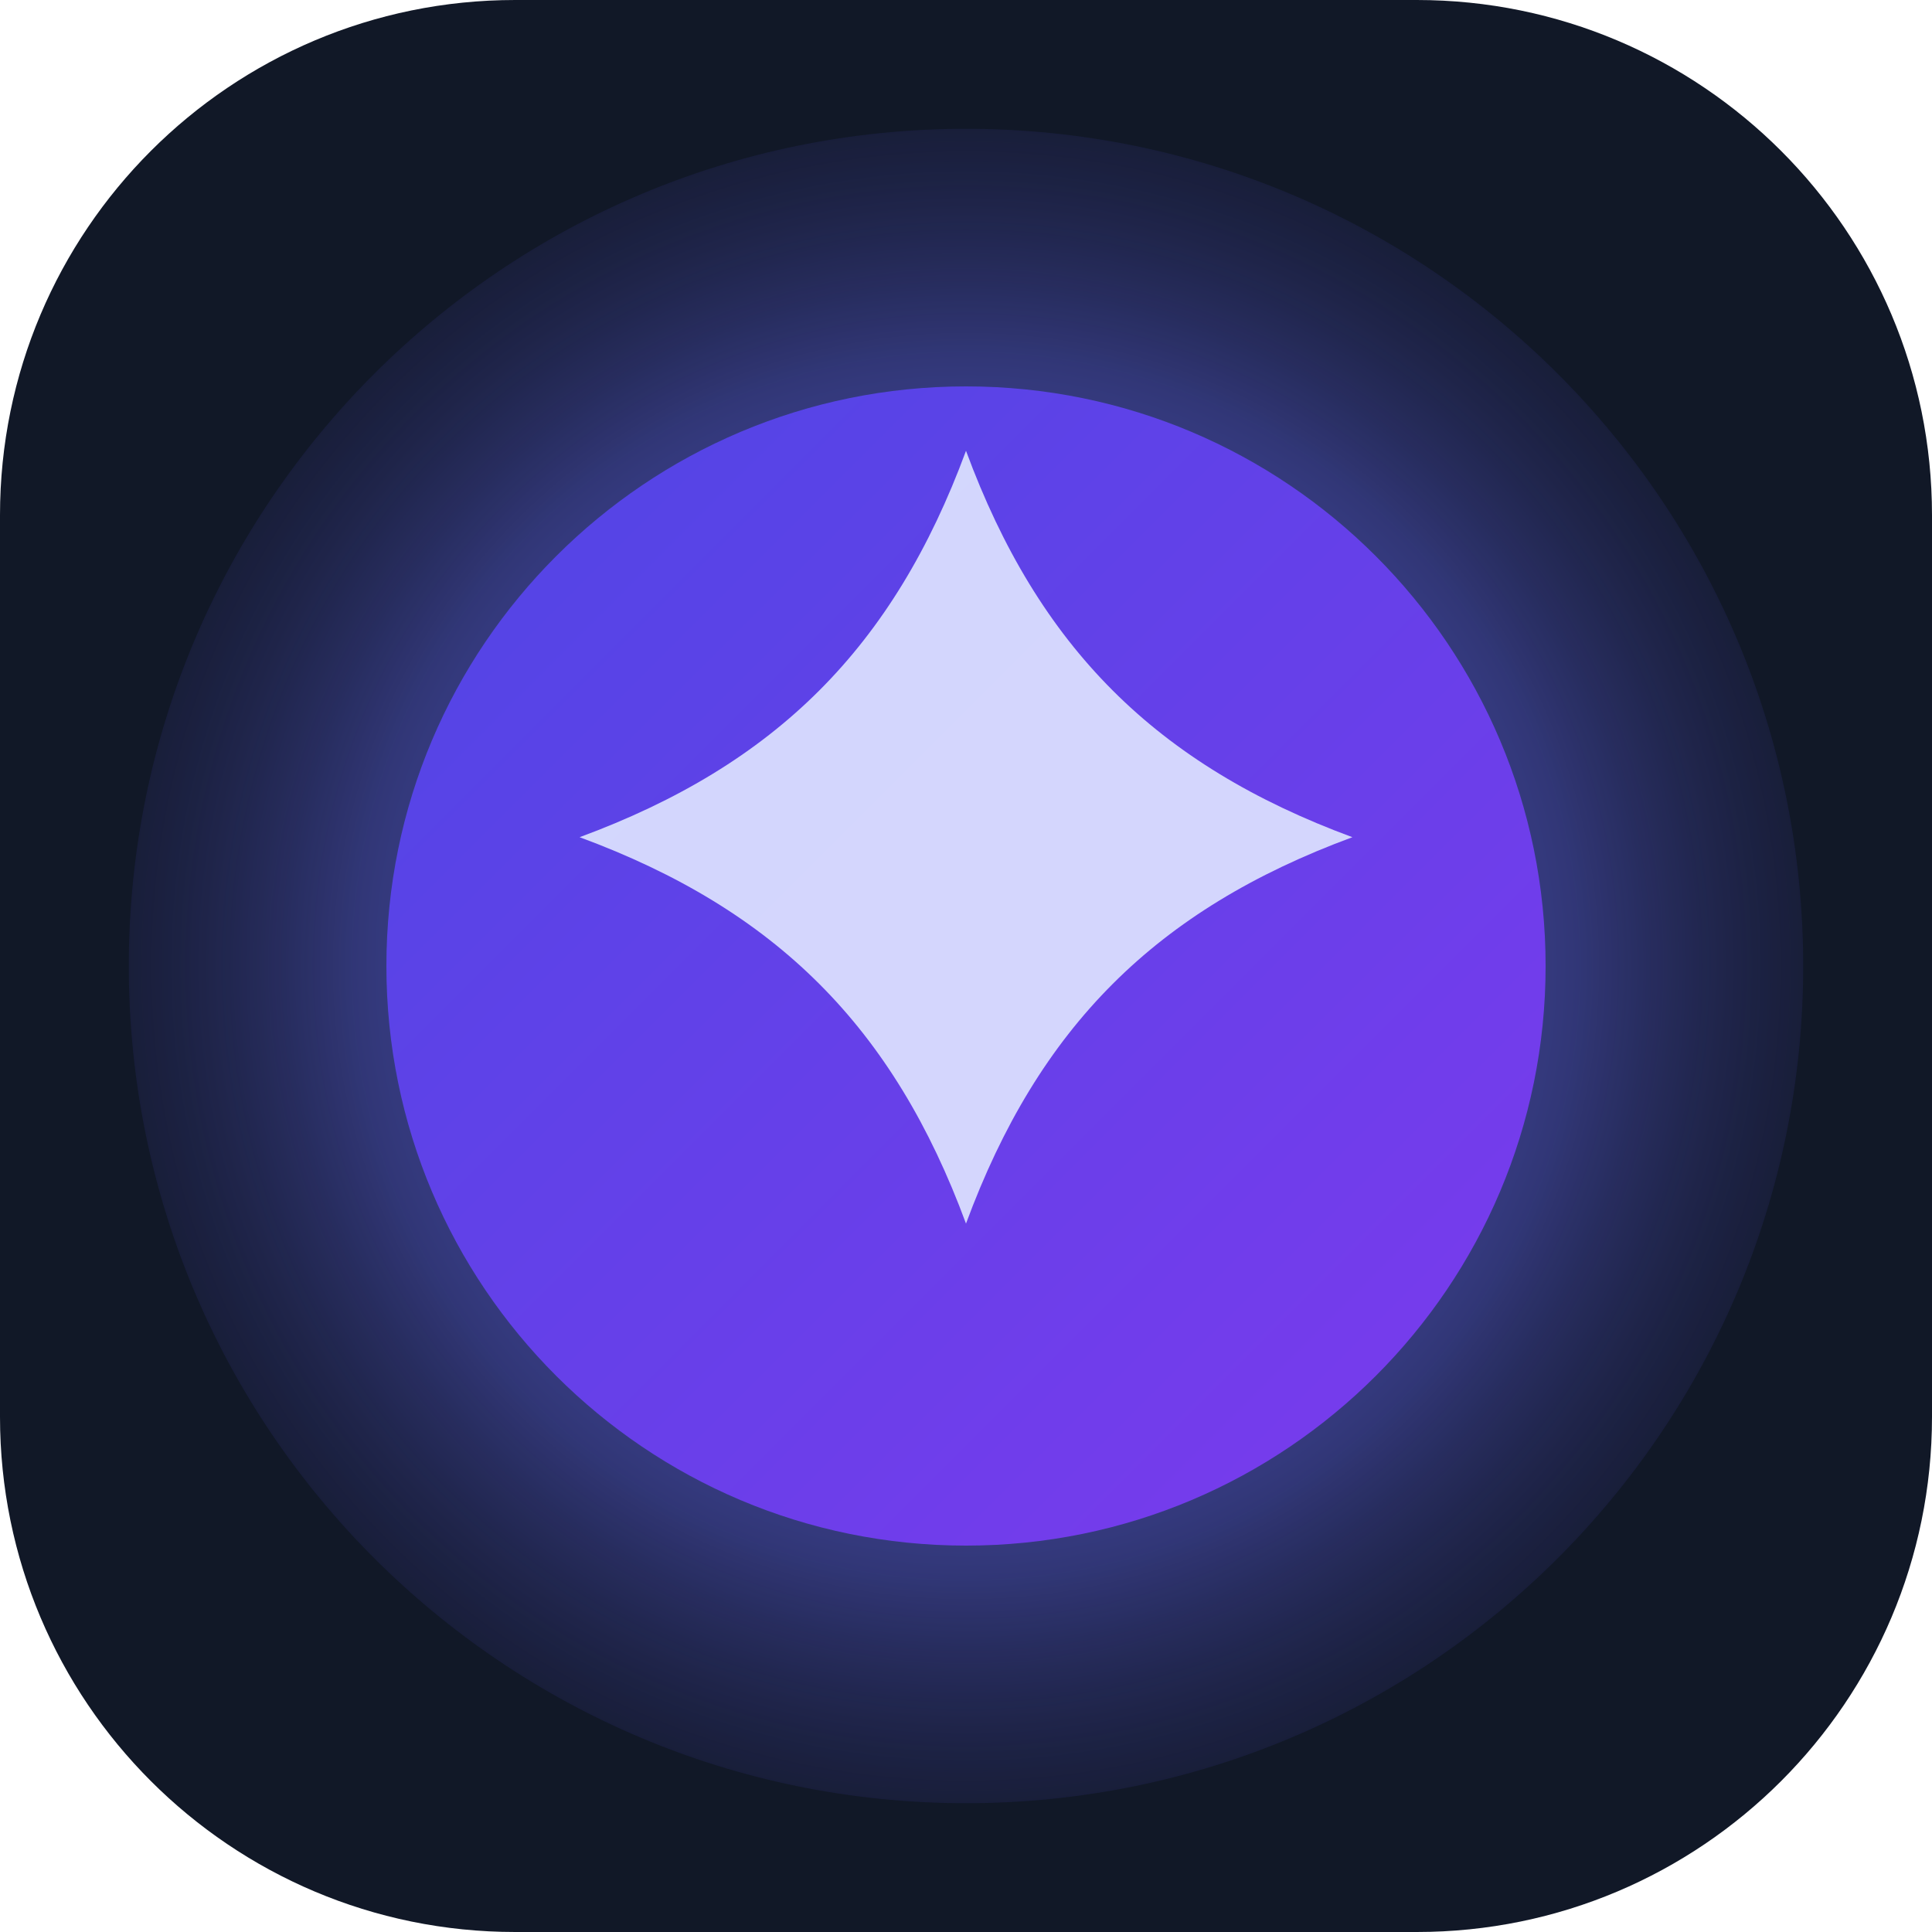
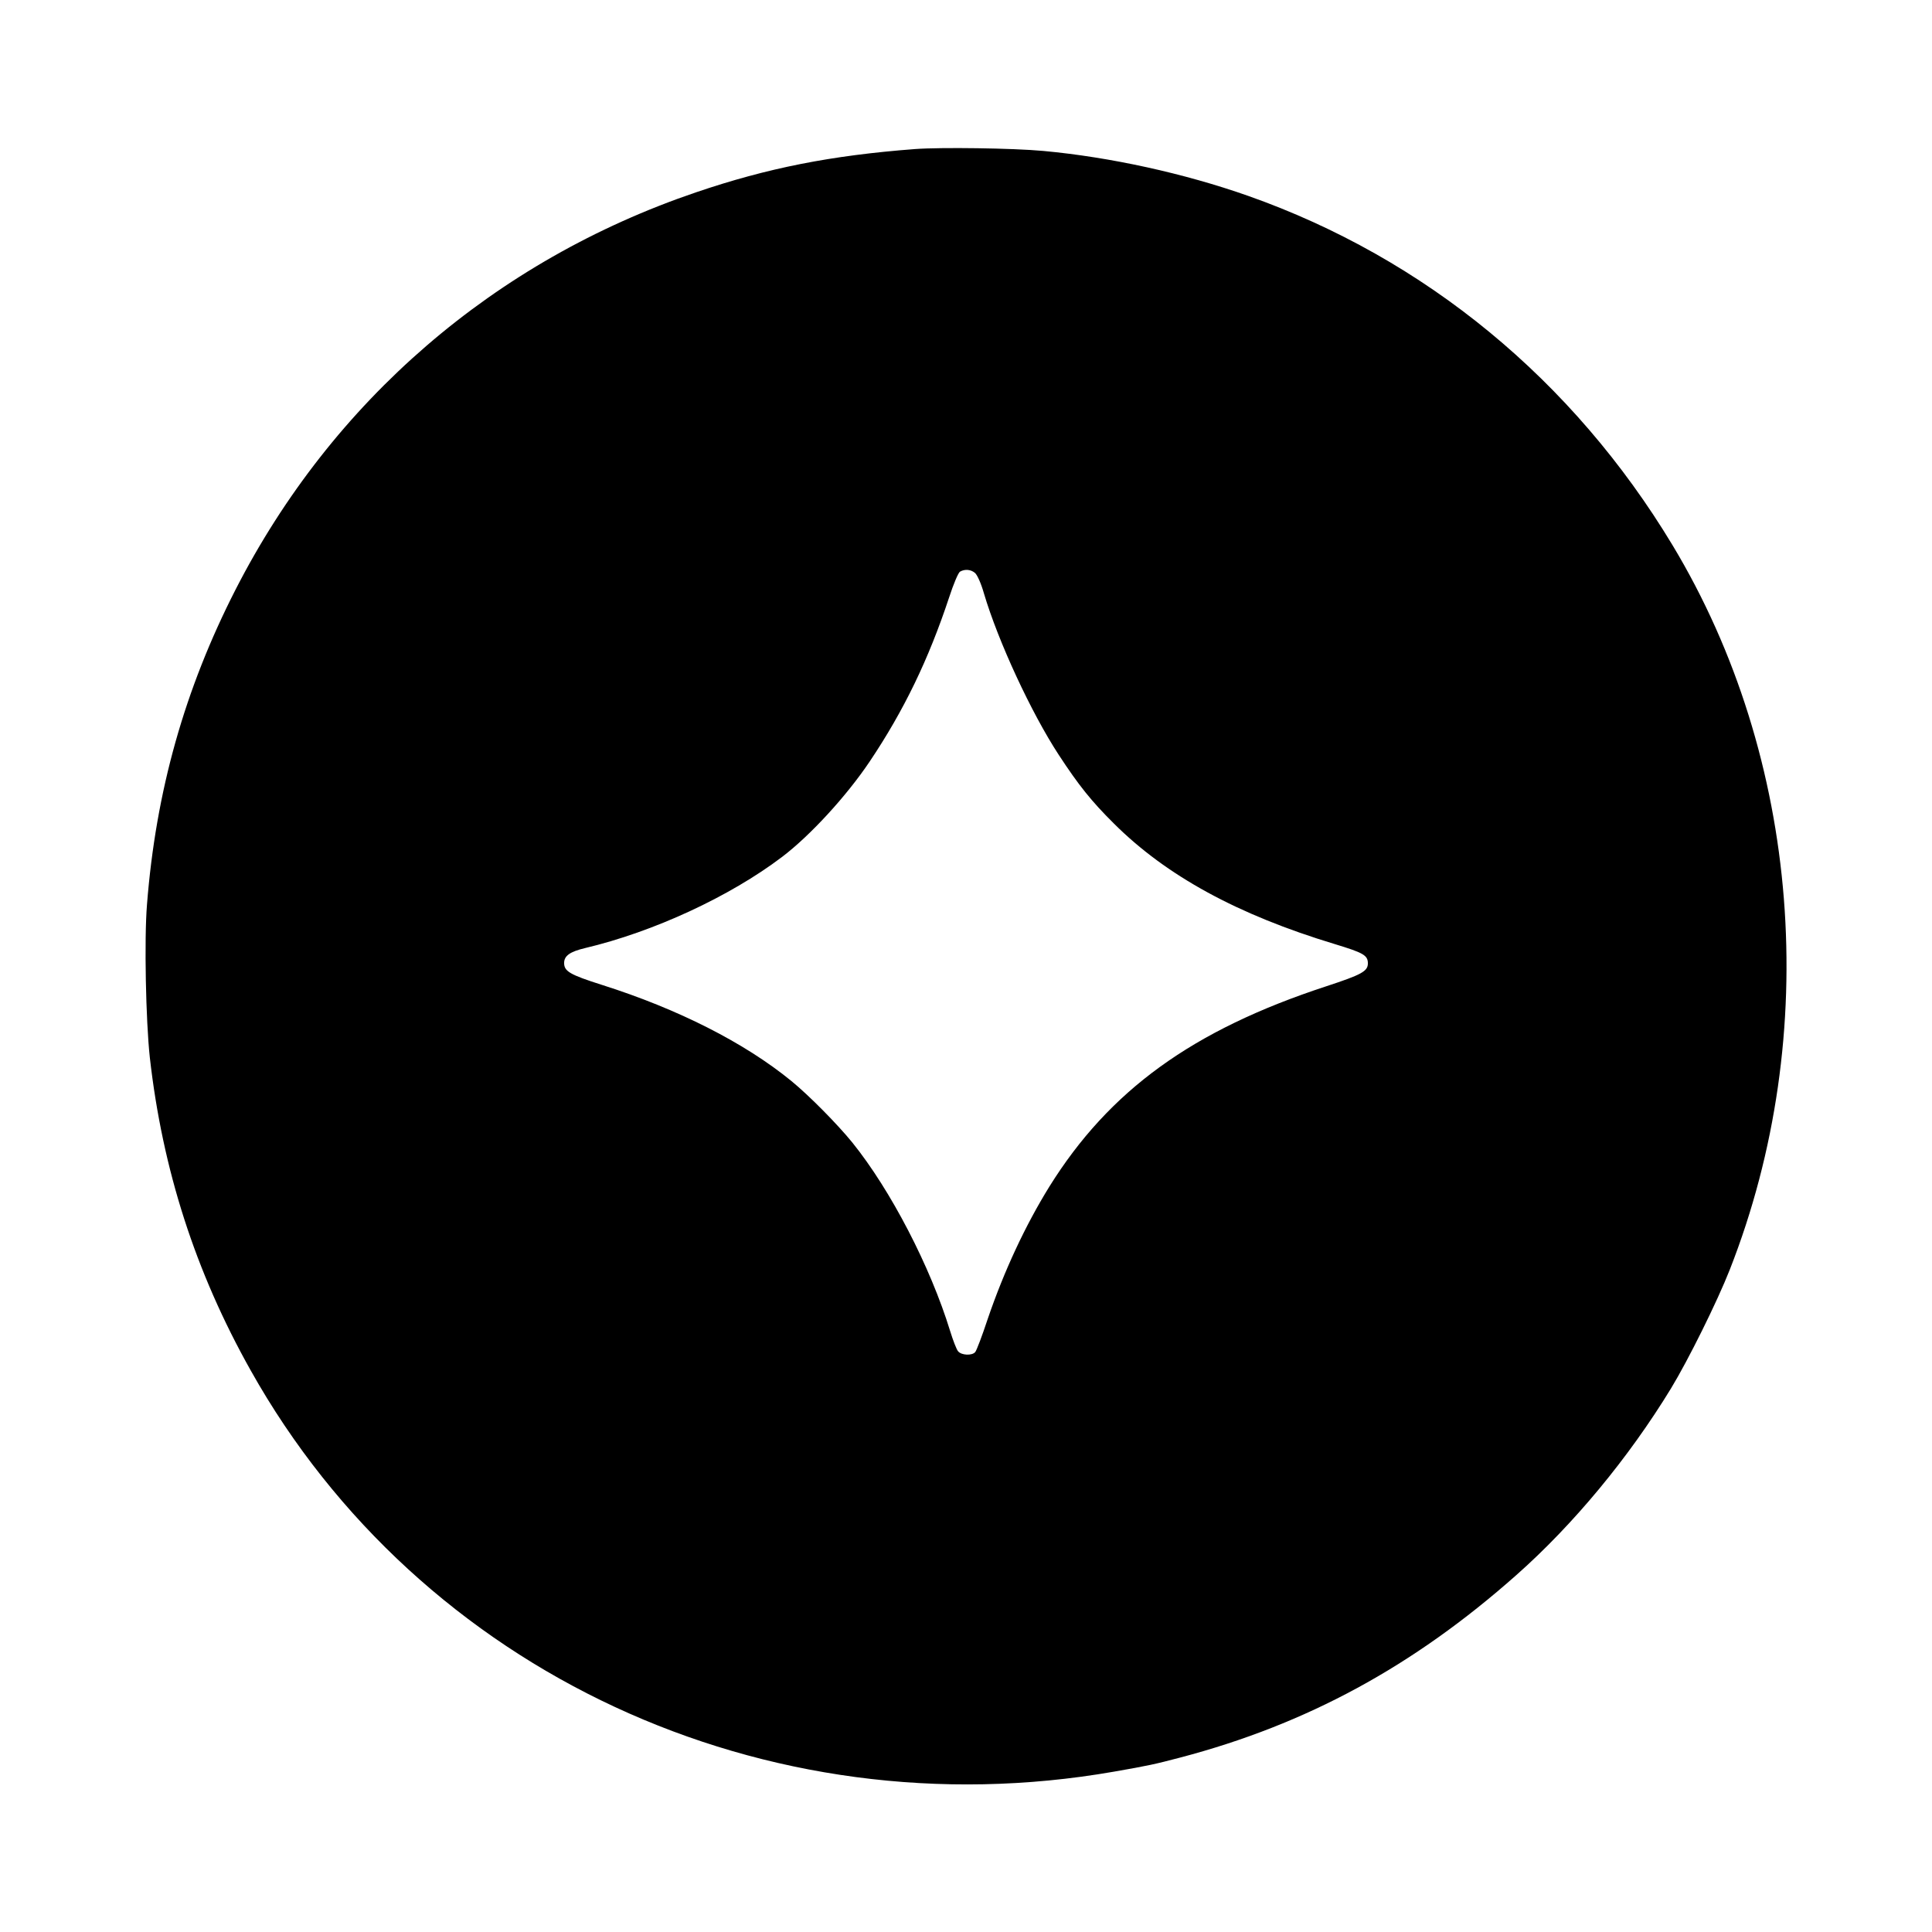
- <svg xmlns="http://www.w3.org/2000/svg" viewBox="0 0 120 120">
-   <defs>
-     <radialGradient id="glow" cx="50%" cy="50%" r="60%">
-       <stop offset="0%" stop-color="#6366f1" stop-opacity="1" />
-       <stop offset="60%" stop-color="#6366f1" stop-opacity="0.4" />
-       <stop offset="100%" stop-color="#1e1b4b" stop-opacity="0" />
-     </radialGradient>
-     <linearGradient id="core" x1="0%" y1="0%" x2="100%" y2="100%">
-       <stop offset="0%" stop-color="#4f46e5" />
-       <stop offset="100%" stop-color="#7c3aed" />
-     </linearGradient>
-   </defs>
-   <rect width="120" height="120" rx="32" fill="#111827" />
-   <circle cx="60" cy="60" r="52" fill="url(#glow)" />
-   <circle cx="60" cy="60" r="36" fill="url(#core)" />
-   <path d="M60 28c4.5 12.2 11.8 19.5 24 24-12.2 4.5-19.5 11.8-24 24-4.5-12.2-11.8-19.5-24-24 12.2-4.5 19.5-11.8 24-24z" fill="#e0e7ff" opacity="0.9" />
+ <svg xmlns="http://www.w3.org/2000/svg" version="1.0" width="1024pt" height="1024pt" viewBox="0 0 1024 1024" preserveAspectRatio="xMidYMid meet">
+   <g transform="translate(0,1024) scale(0.1,-0.1)" fill="#000000" stroke="none">
+     <path d="M4850 9450 c-447 -34 -783 -101 -1160 -229 -1069 -363 -1929 -1105 -2441 -2105 -270 -528 -423 -1069 -470 -1671 -15 -185 -6 -615 15 -809 67 -594 241 -1137 535 -1660 897 -1599 2727 -2449 4576 -2126 183 32 215 39 352 75 668 176 1233 482 1779 966 303 268 596 622 820 989 92 151 246 462 312 630 491 1250 375 2714 -303 3840 -528 876 -1312 1521 -2250 1852 -338 119 -729 205 -1085 238 -163 15 -544 20 -680 10z m318 -2247 c12 -11 32 -55 47 -108 76 -256 251 -633 396 -855 106 -162 173 -246 293 -365 278 -277 655 -483 1171 -639 151 -46 175 -59 175 -102 0 -42 -33 -60 -222 -122 -708 -232 -1148 -551 -1466 -1061 -128 -207 -240 -447 -327 -702 -29 -88 -59 -167 -66 -175 -16 -20 -73 -18 -91 4 -8 9 -27 58 -42 107 -105 342 -315 747 -519 1000 -79 97 -227 247 -322 325 -248 203 -601 382 -1005 510 -170 54 -200 72 -200 116 0 38 31 60 111 79 363 86 767 273 1044 483 149 113 341 322 464 505 182 271 313 543 421 869 24 74 49 132 58 138 26 15 58 12 80 -7z" />
+   </g>
</svg>
